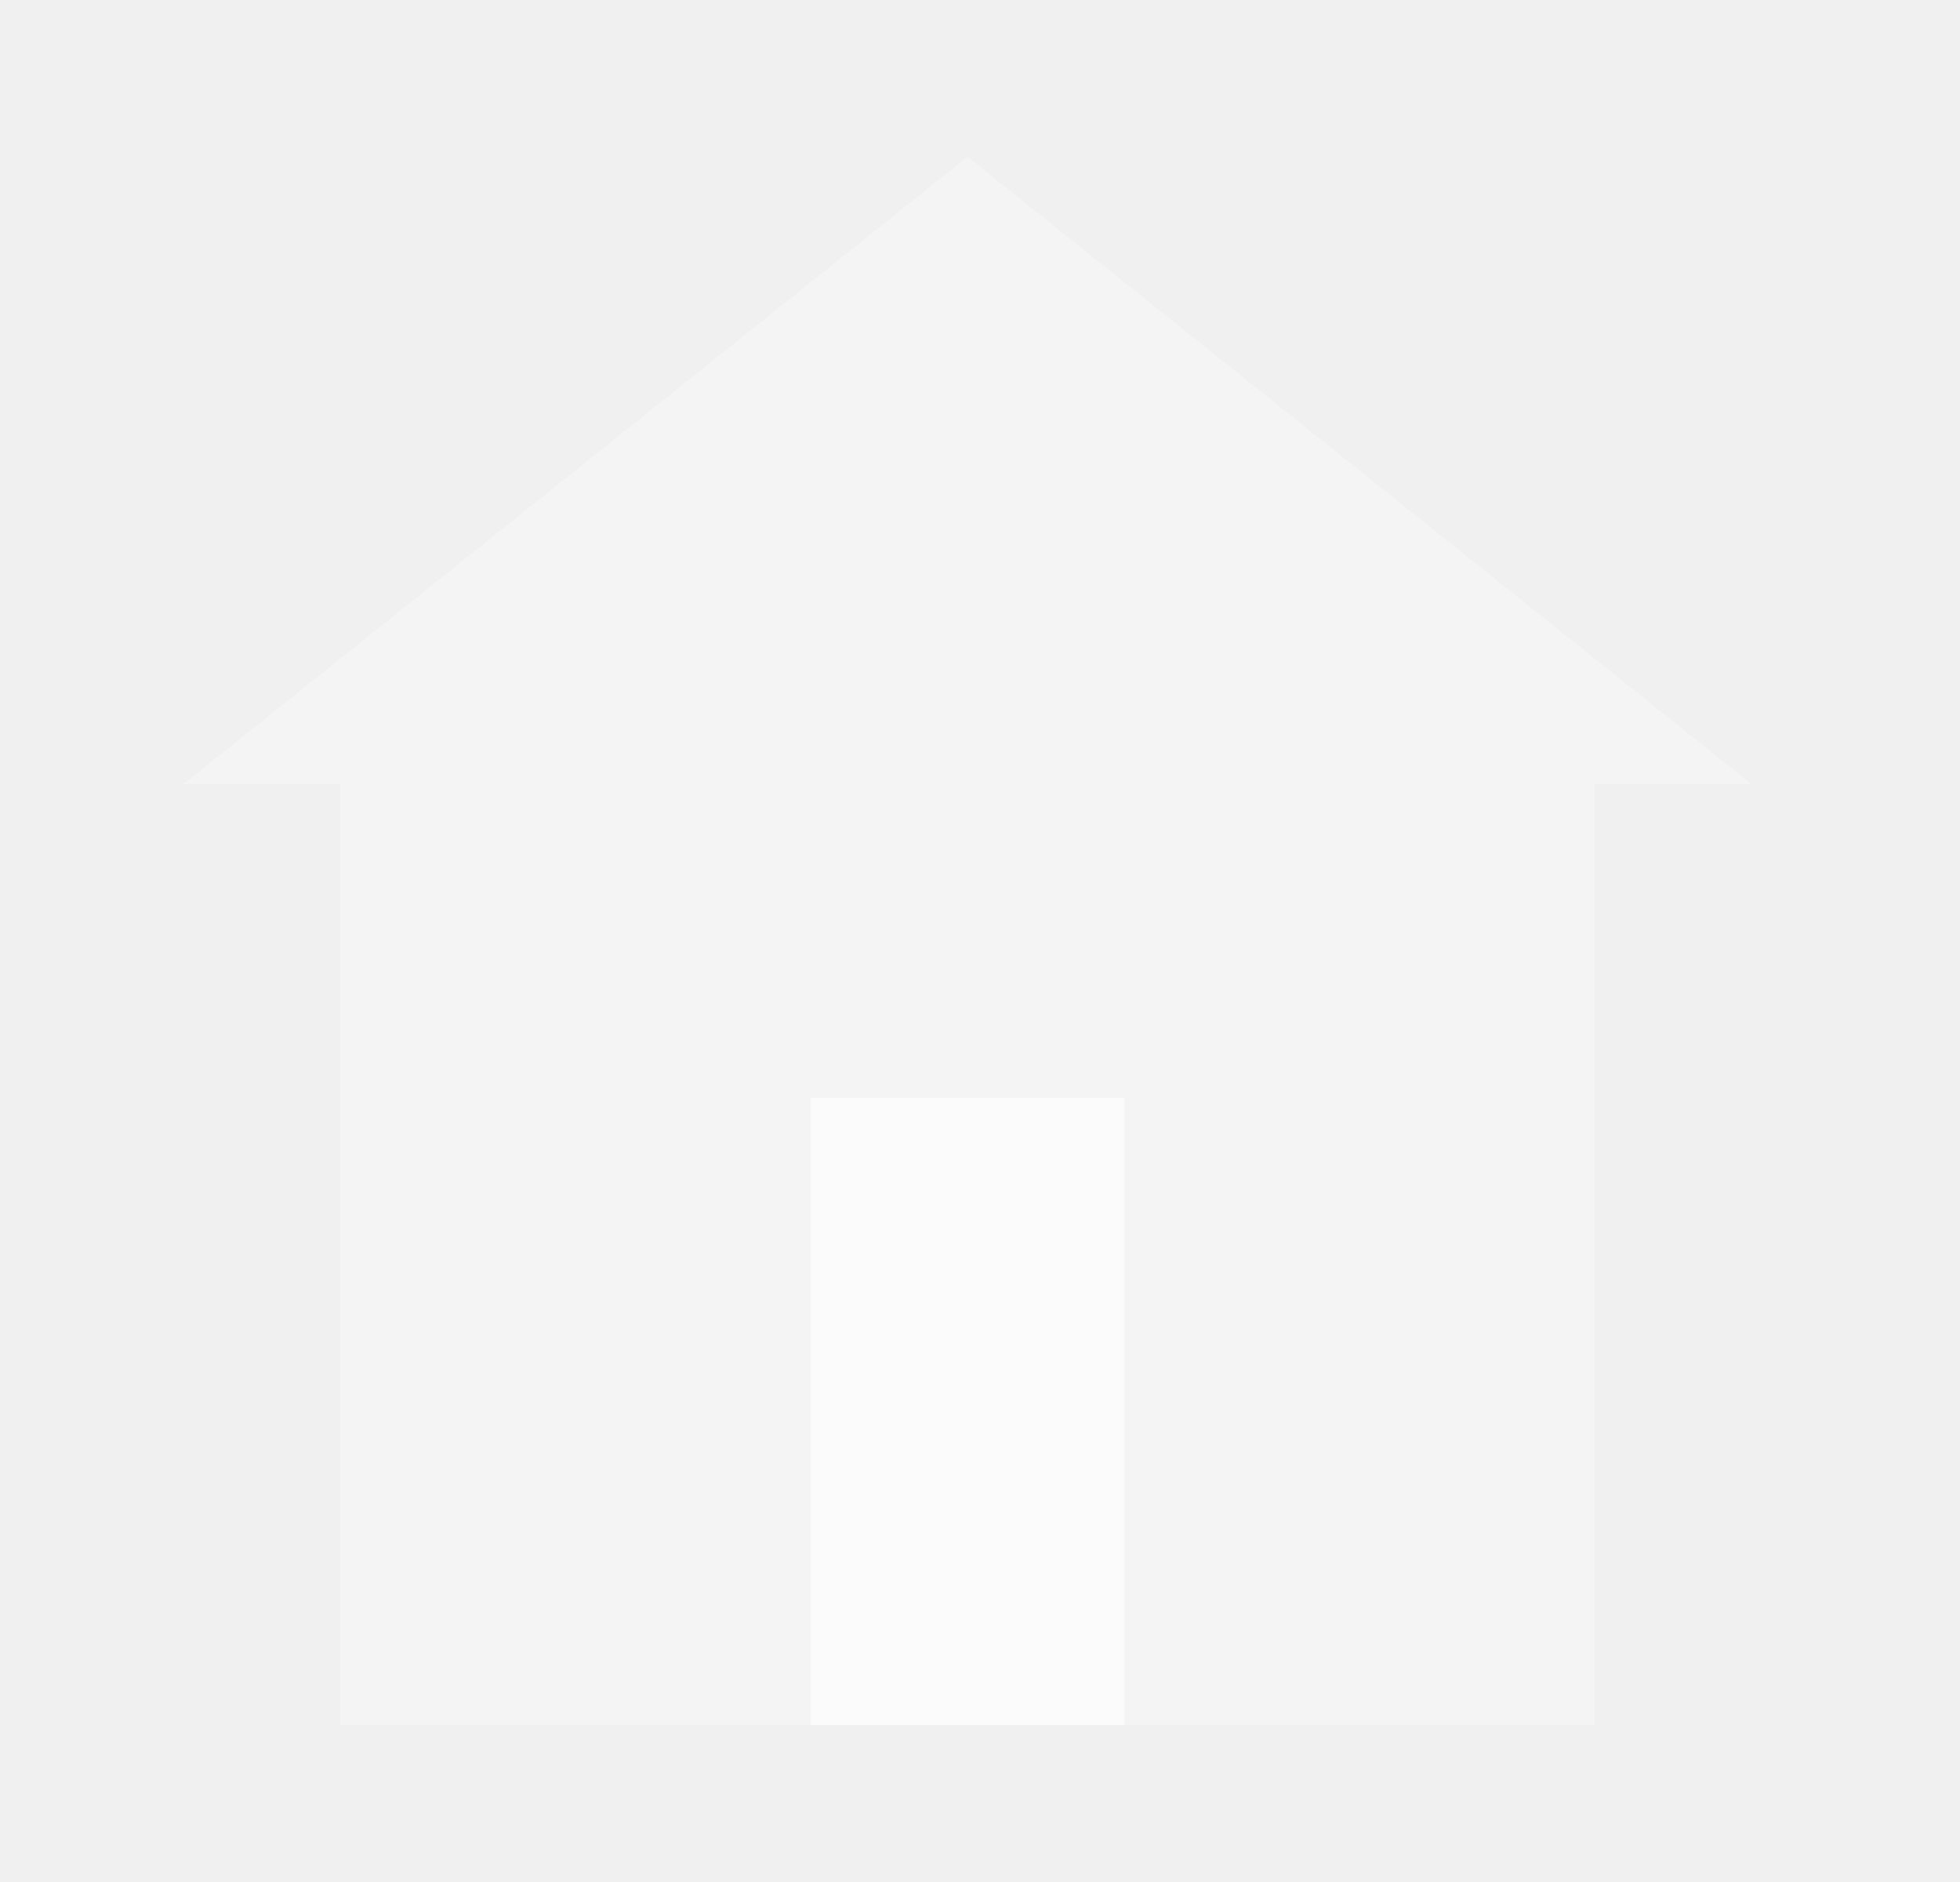
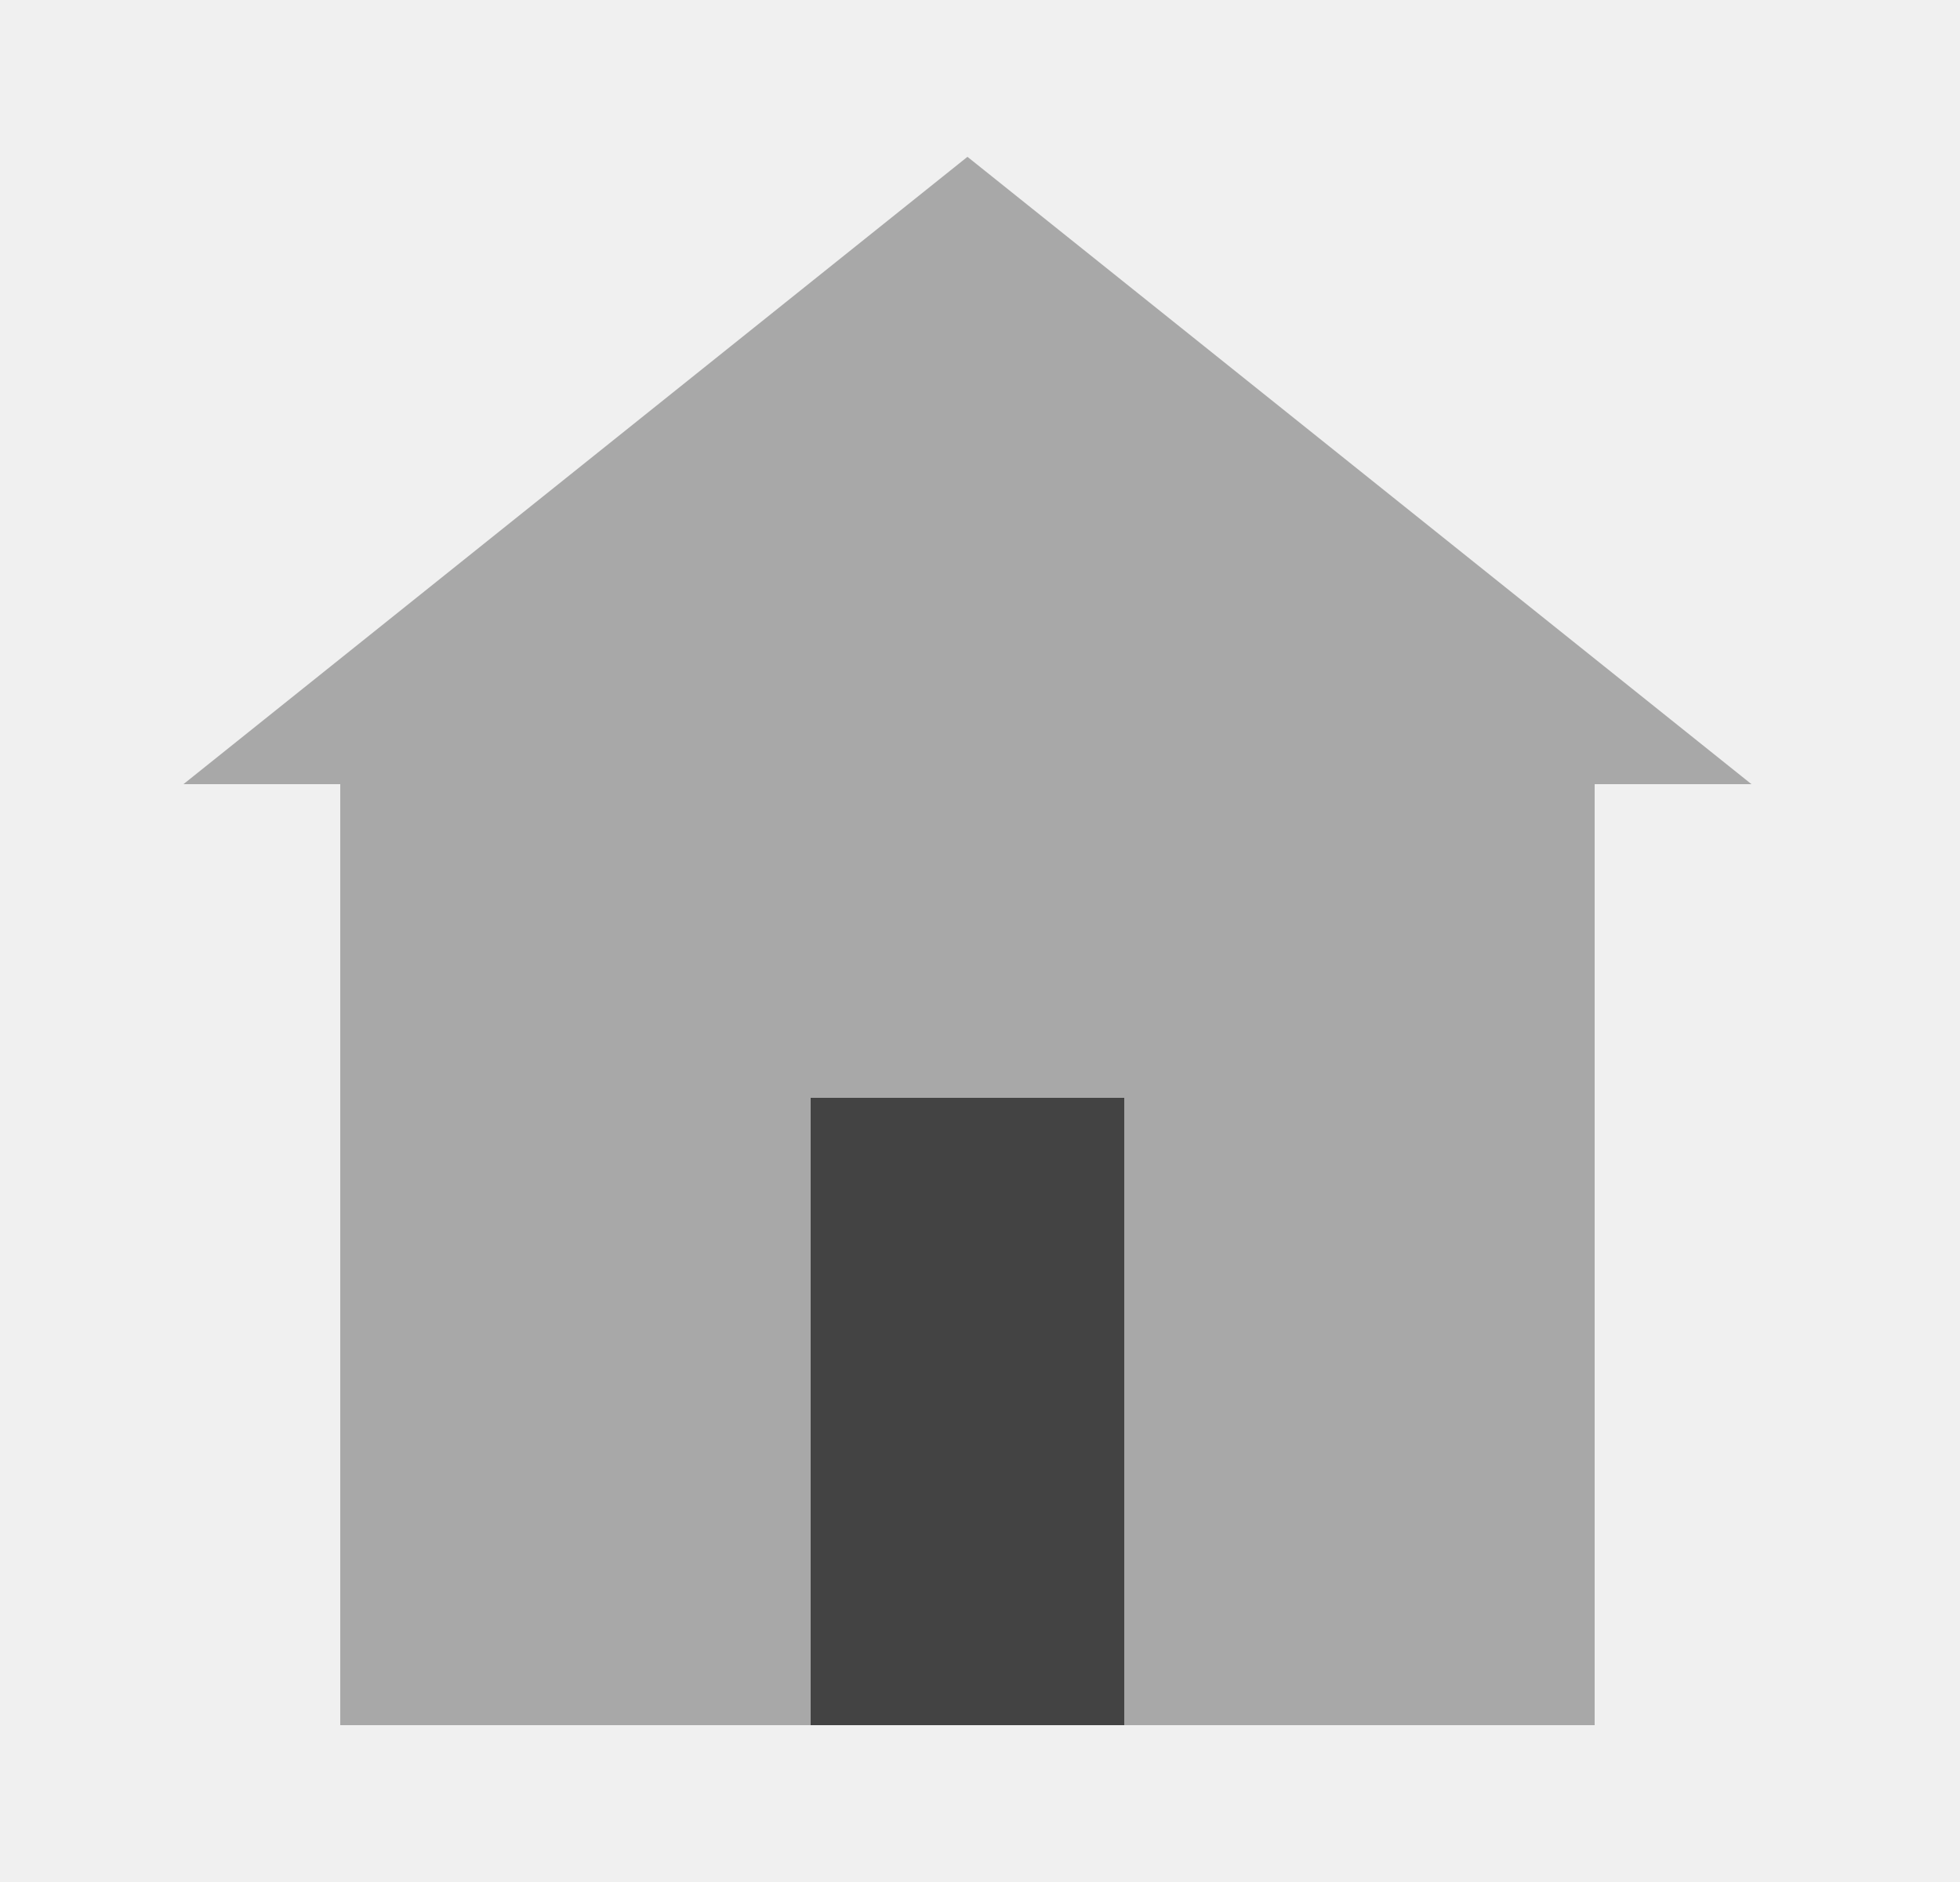
<svg xmlns="http://www.w3.org/2000/svg" width="25" height="24" viewBox="0 0 25 24" fill="none">
-   <path d="M20.34 10H4.34V22H20.34V10Z" fill="white" fill-opacity="0.3" />
-   <path d="M14.34 14H10.34V22H14.34V14Z" fill="white" fill-opacity="0.6" />
-   <path d="M12.34 2L2.34 10H22.34L12.34 2Z" fill="white" fill-opacity="0.3" />
+   <path d="M20.34 10H4.34V22H20.34V10Z" fill="black" fill-opacity="0.3" />
+   <path d="M14.34 14H10.34V22H14.34V14Z" fill="black" fill-opacity="0.6" />
+   <path d="M12.34 2L2.34 10H22.34L12.34 2Z" fill="black" fill-opacity="0.3" />
</svg>
